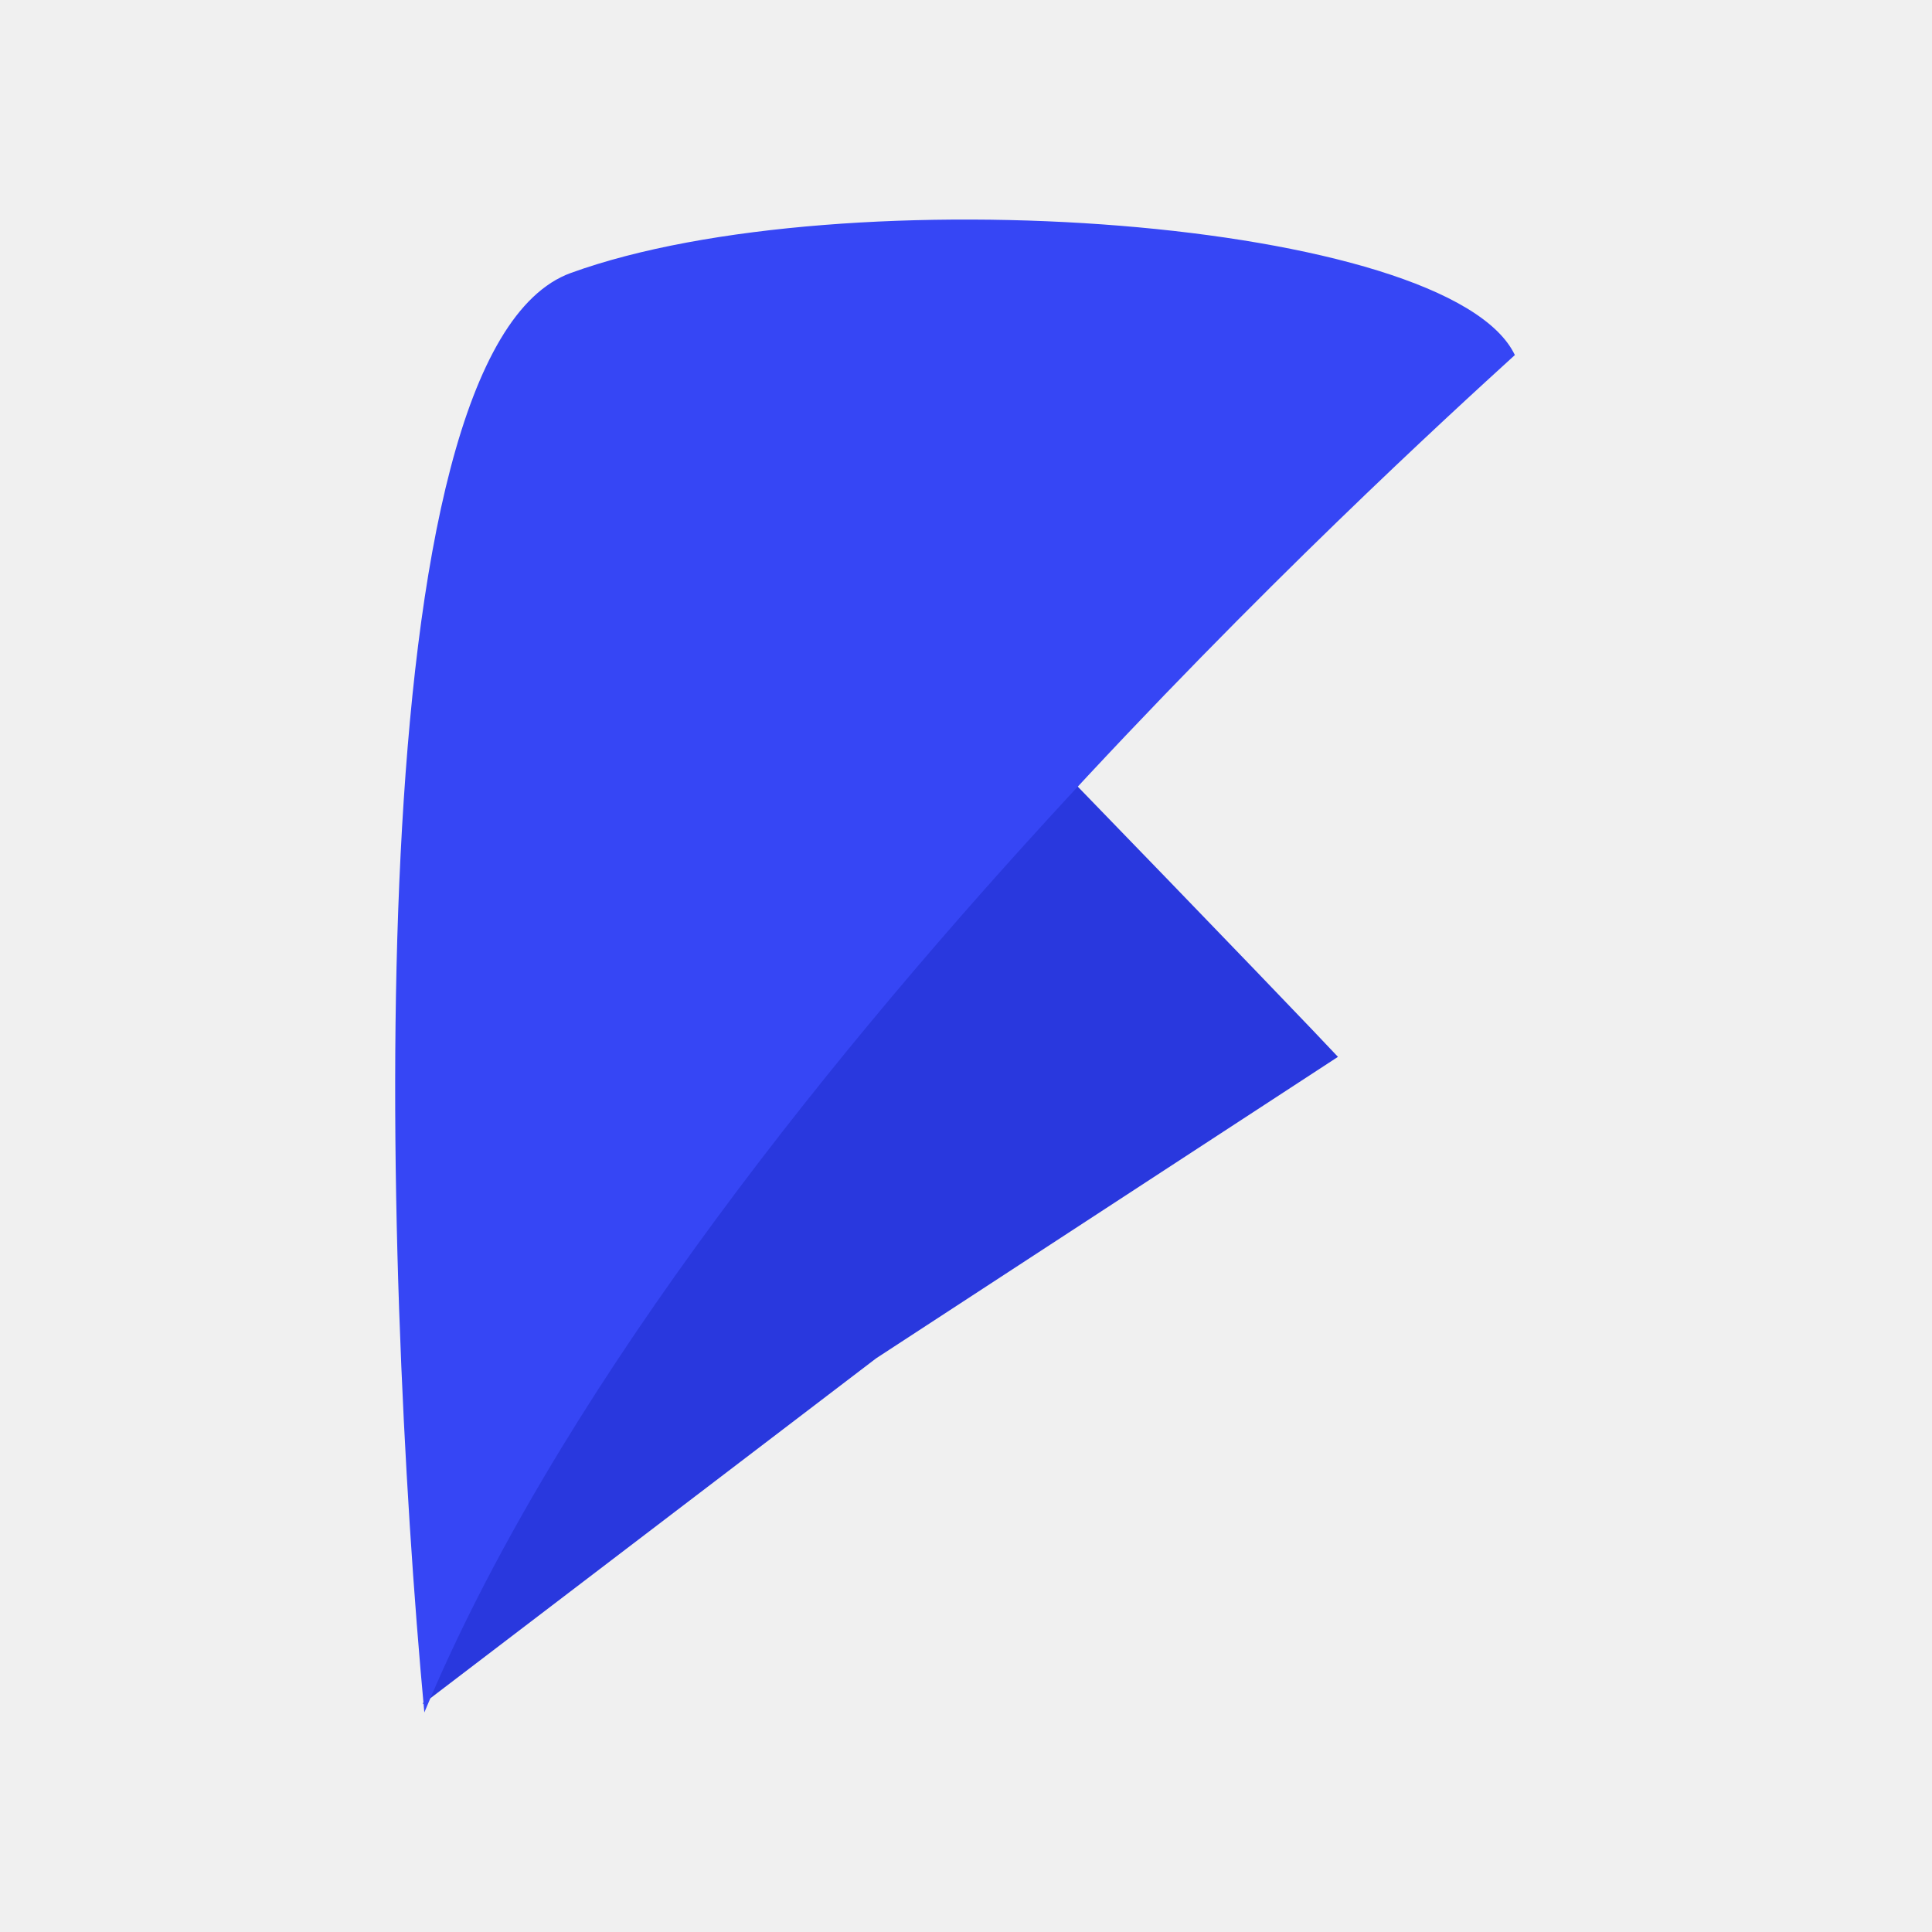
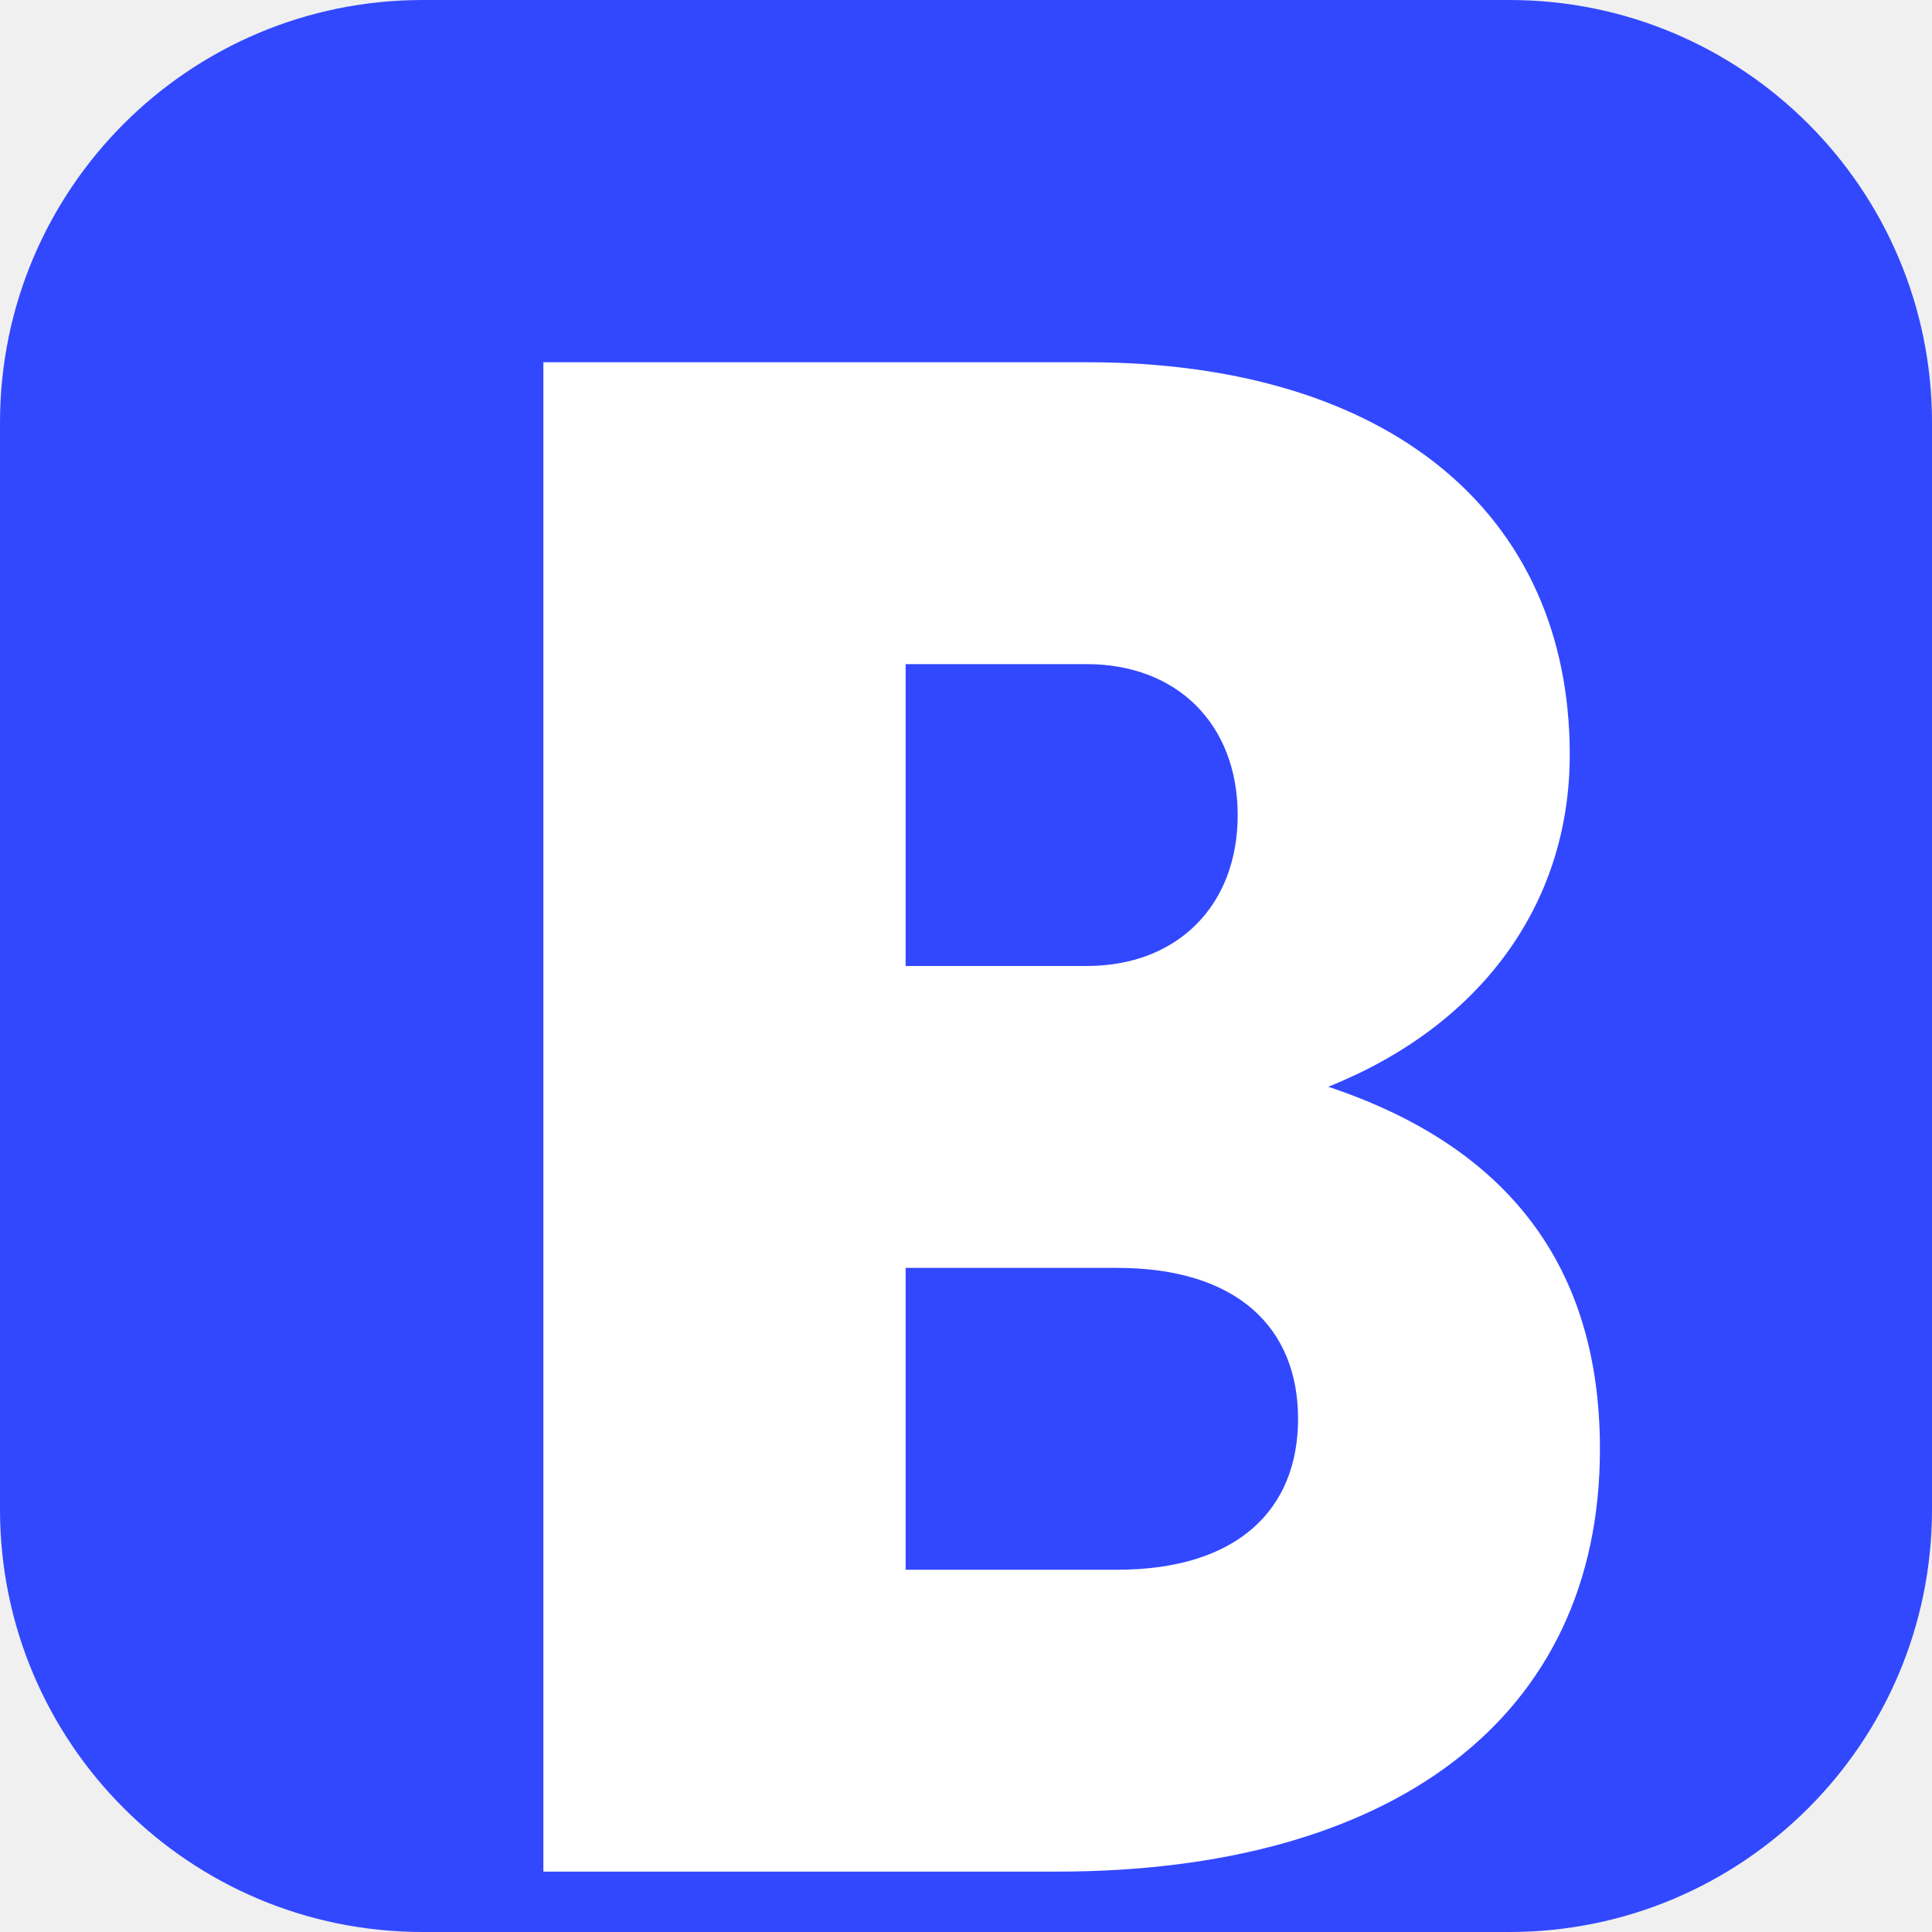
- <svg xmlns="http://www.w3.org/2000/svg" width="88" height="88" viewBox="0 0 88 88">
-   <path id="Path" fill="#1324dc" stroke="none" opacity="0.9" d="M 47.874 34.572 C 39.659 41.543 24.971 65.178 19.245 77.626 L 39.908 61.869 L 60.942 48.138 C 60.305 47.448 55.916 42.866 47.874 34.572 Z" />
-   <g id="Group">
-     <path id="path1" fill="#3646f5" stroke="none" d="M 26 12.433 C 16.115 16.023 17.433 57.64 19.328 78 C 25.199 63.918 37.006 49.03 47.747 37.289 C 57.353 26.79 66.107 18.809 69 16.172 C 66.034 9.94 38.357 7.945 26 12.433 Z" />
-   </g>
+ <svg xmlns="http://www.w3.org/2000/svg" viewBox="0 0 64 64">
+   <rect width="64" height="64" rx="14" fill="#3248FF" />
+   <path d="M18 12h18c10 0 16 5 16 13 0 5-3 9-8 11 6 2 9 6 9 12 0 9-7 14-18 14H18V12zm12 10v10h6c3 0 5-2 5-5s-2-5-5-5h-6zm0 20v10h7c4 0 6-2 6-5s-2-5-6-5h-7z" fill="#fff" />
</svg>
